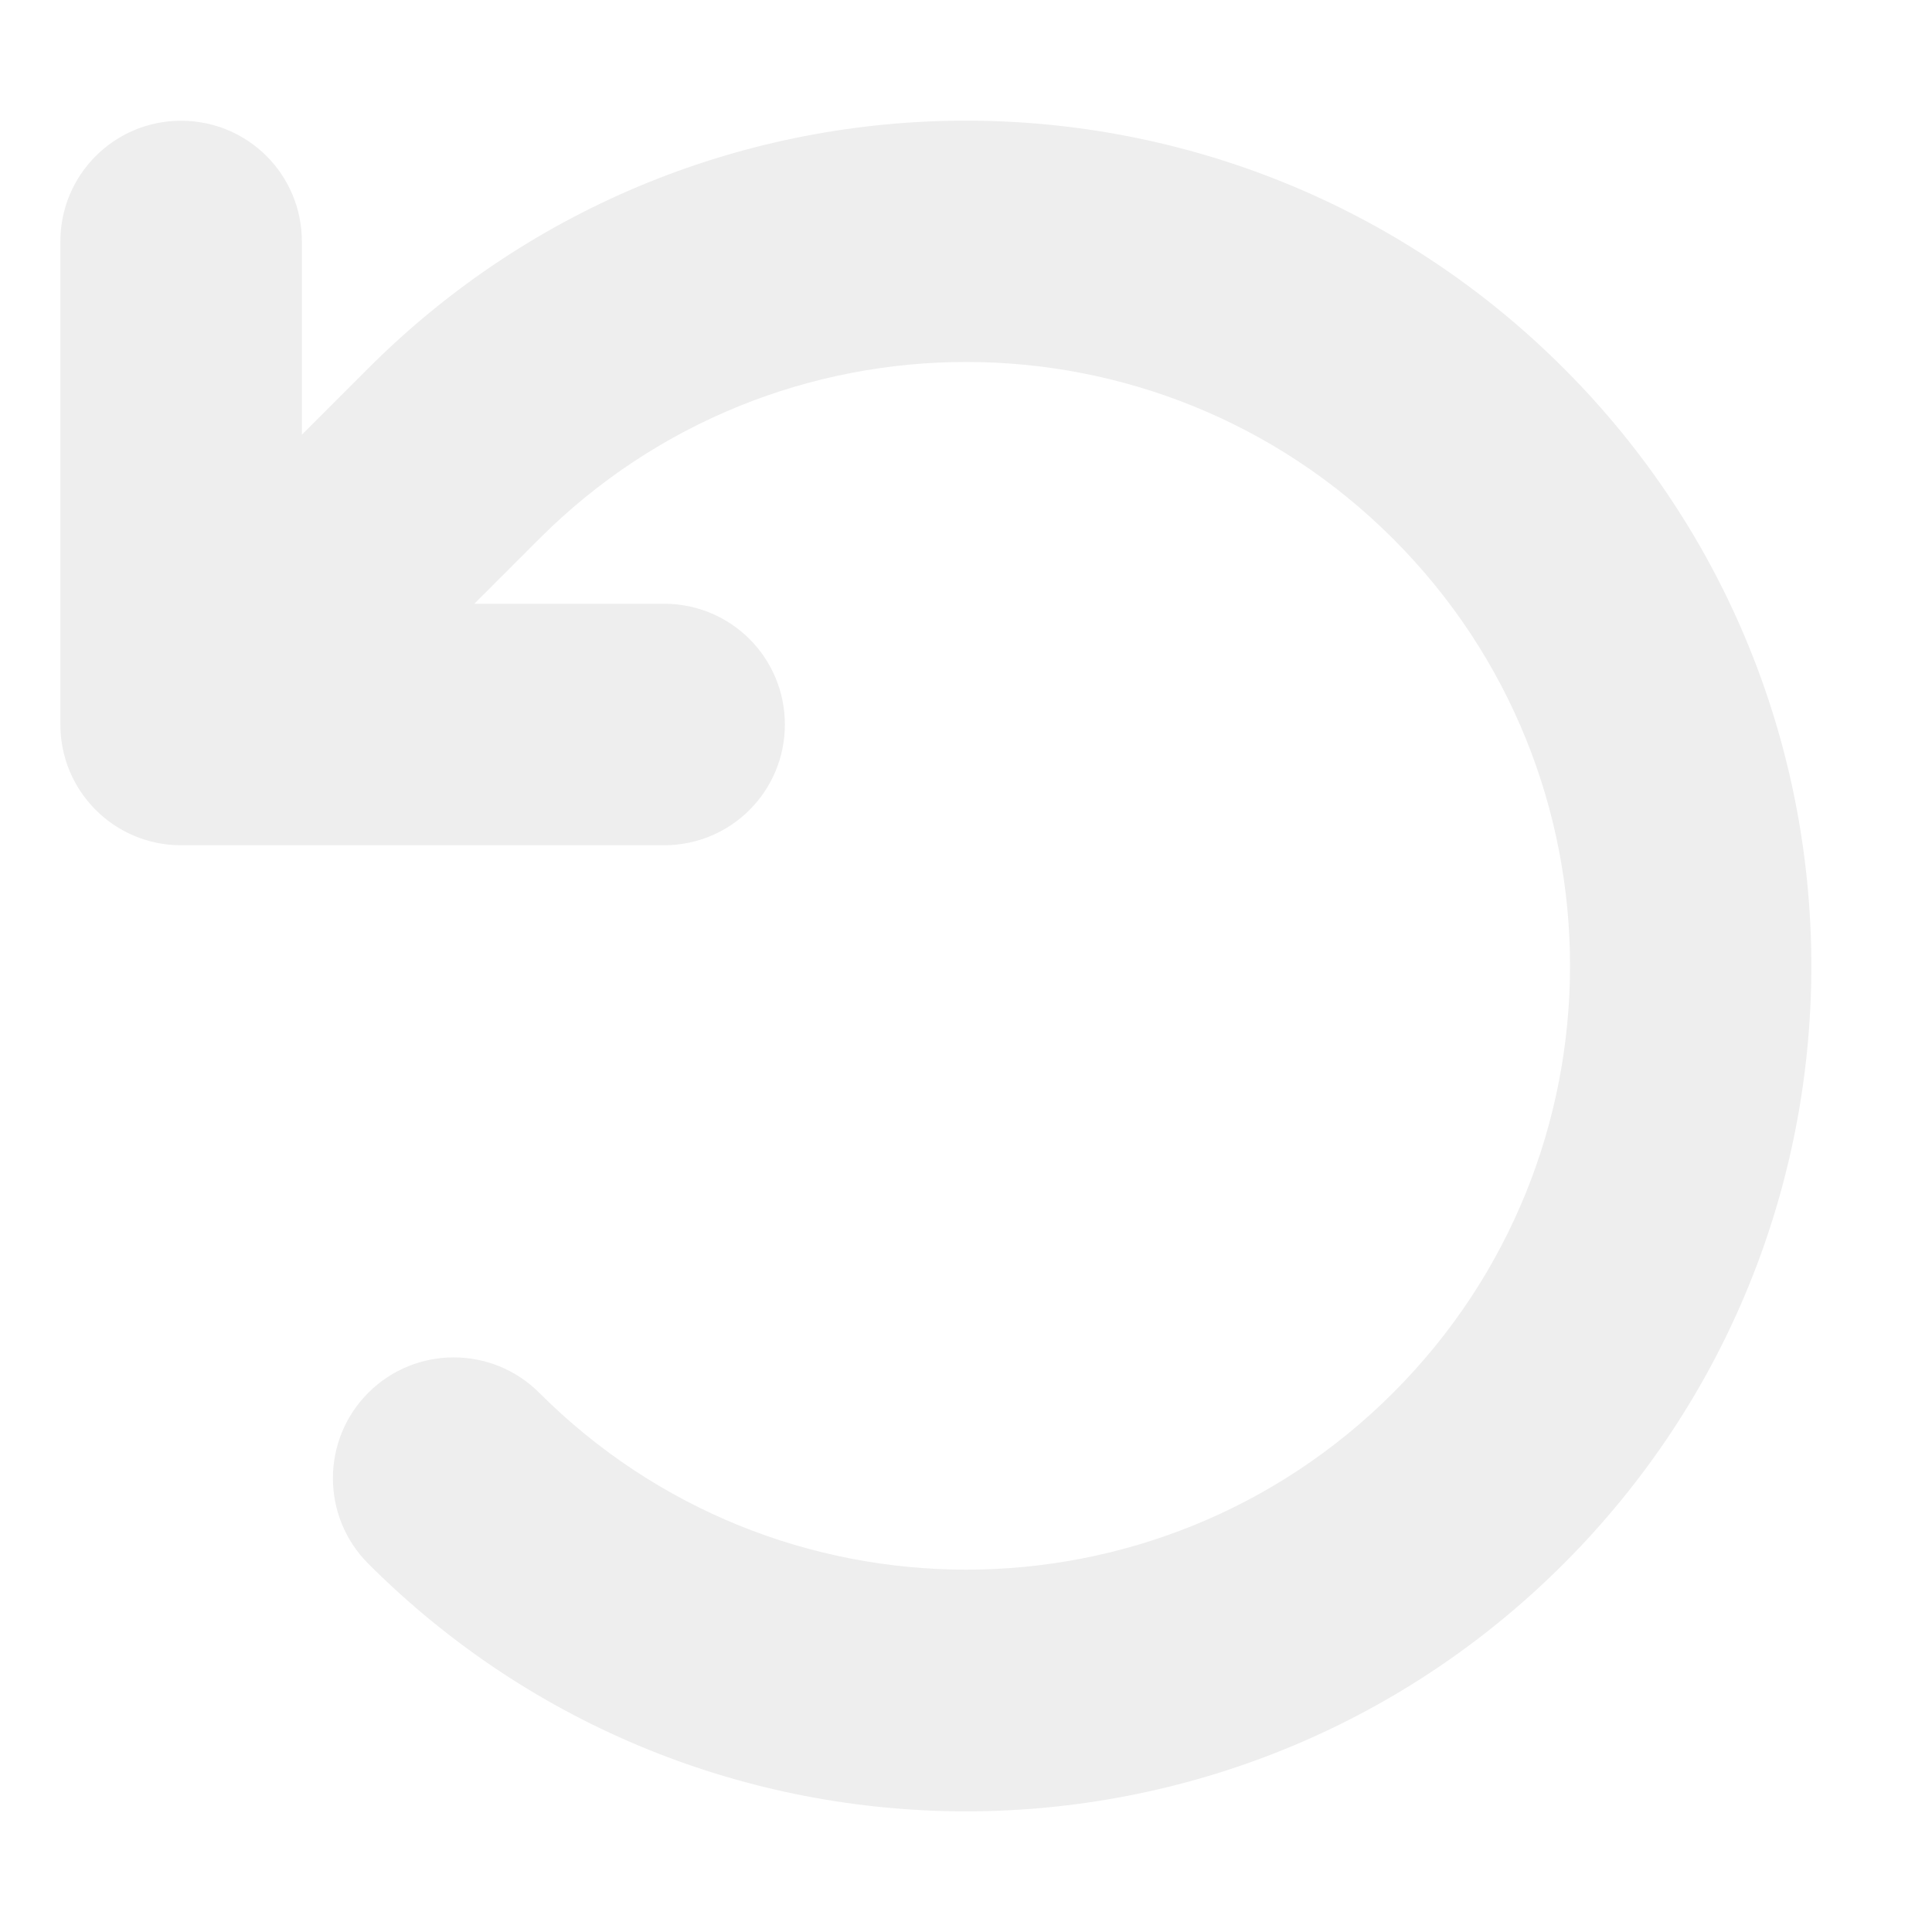
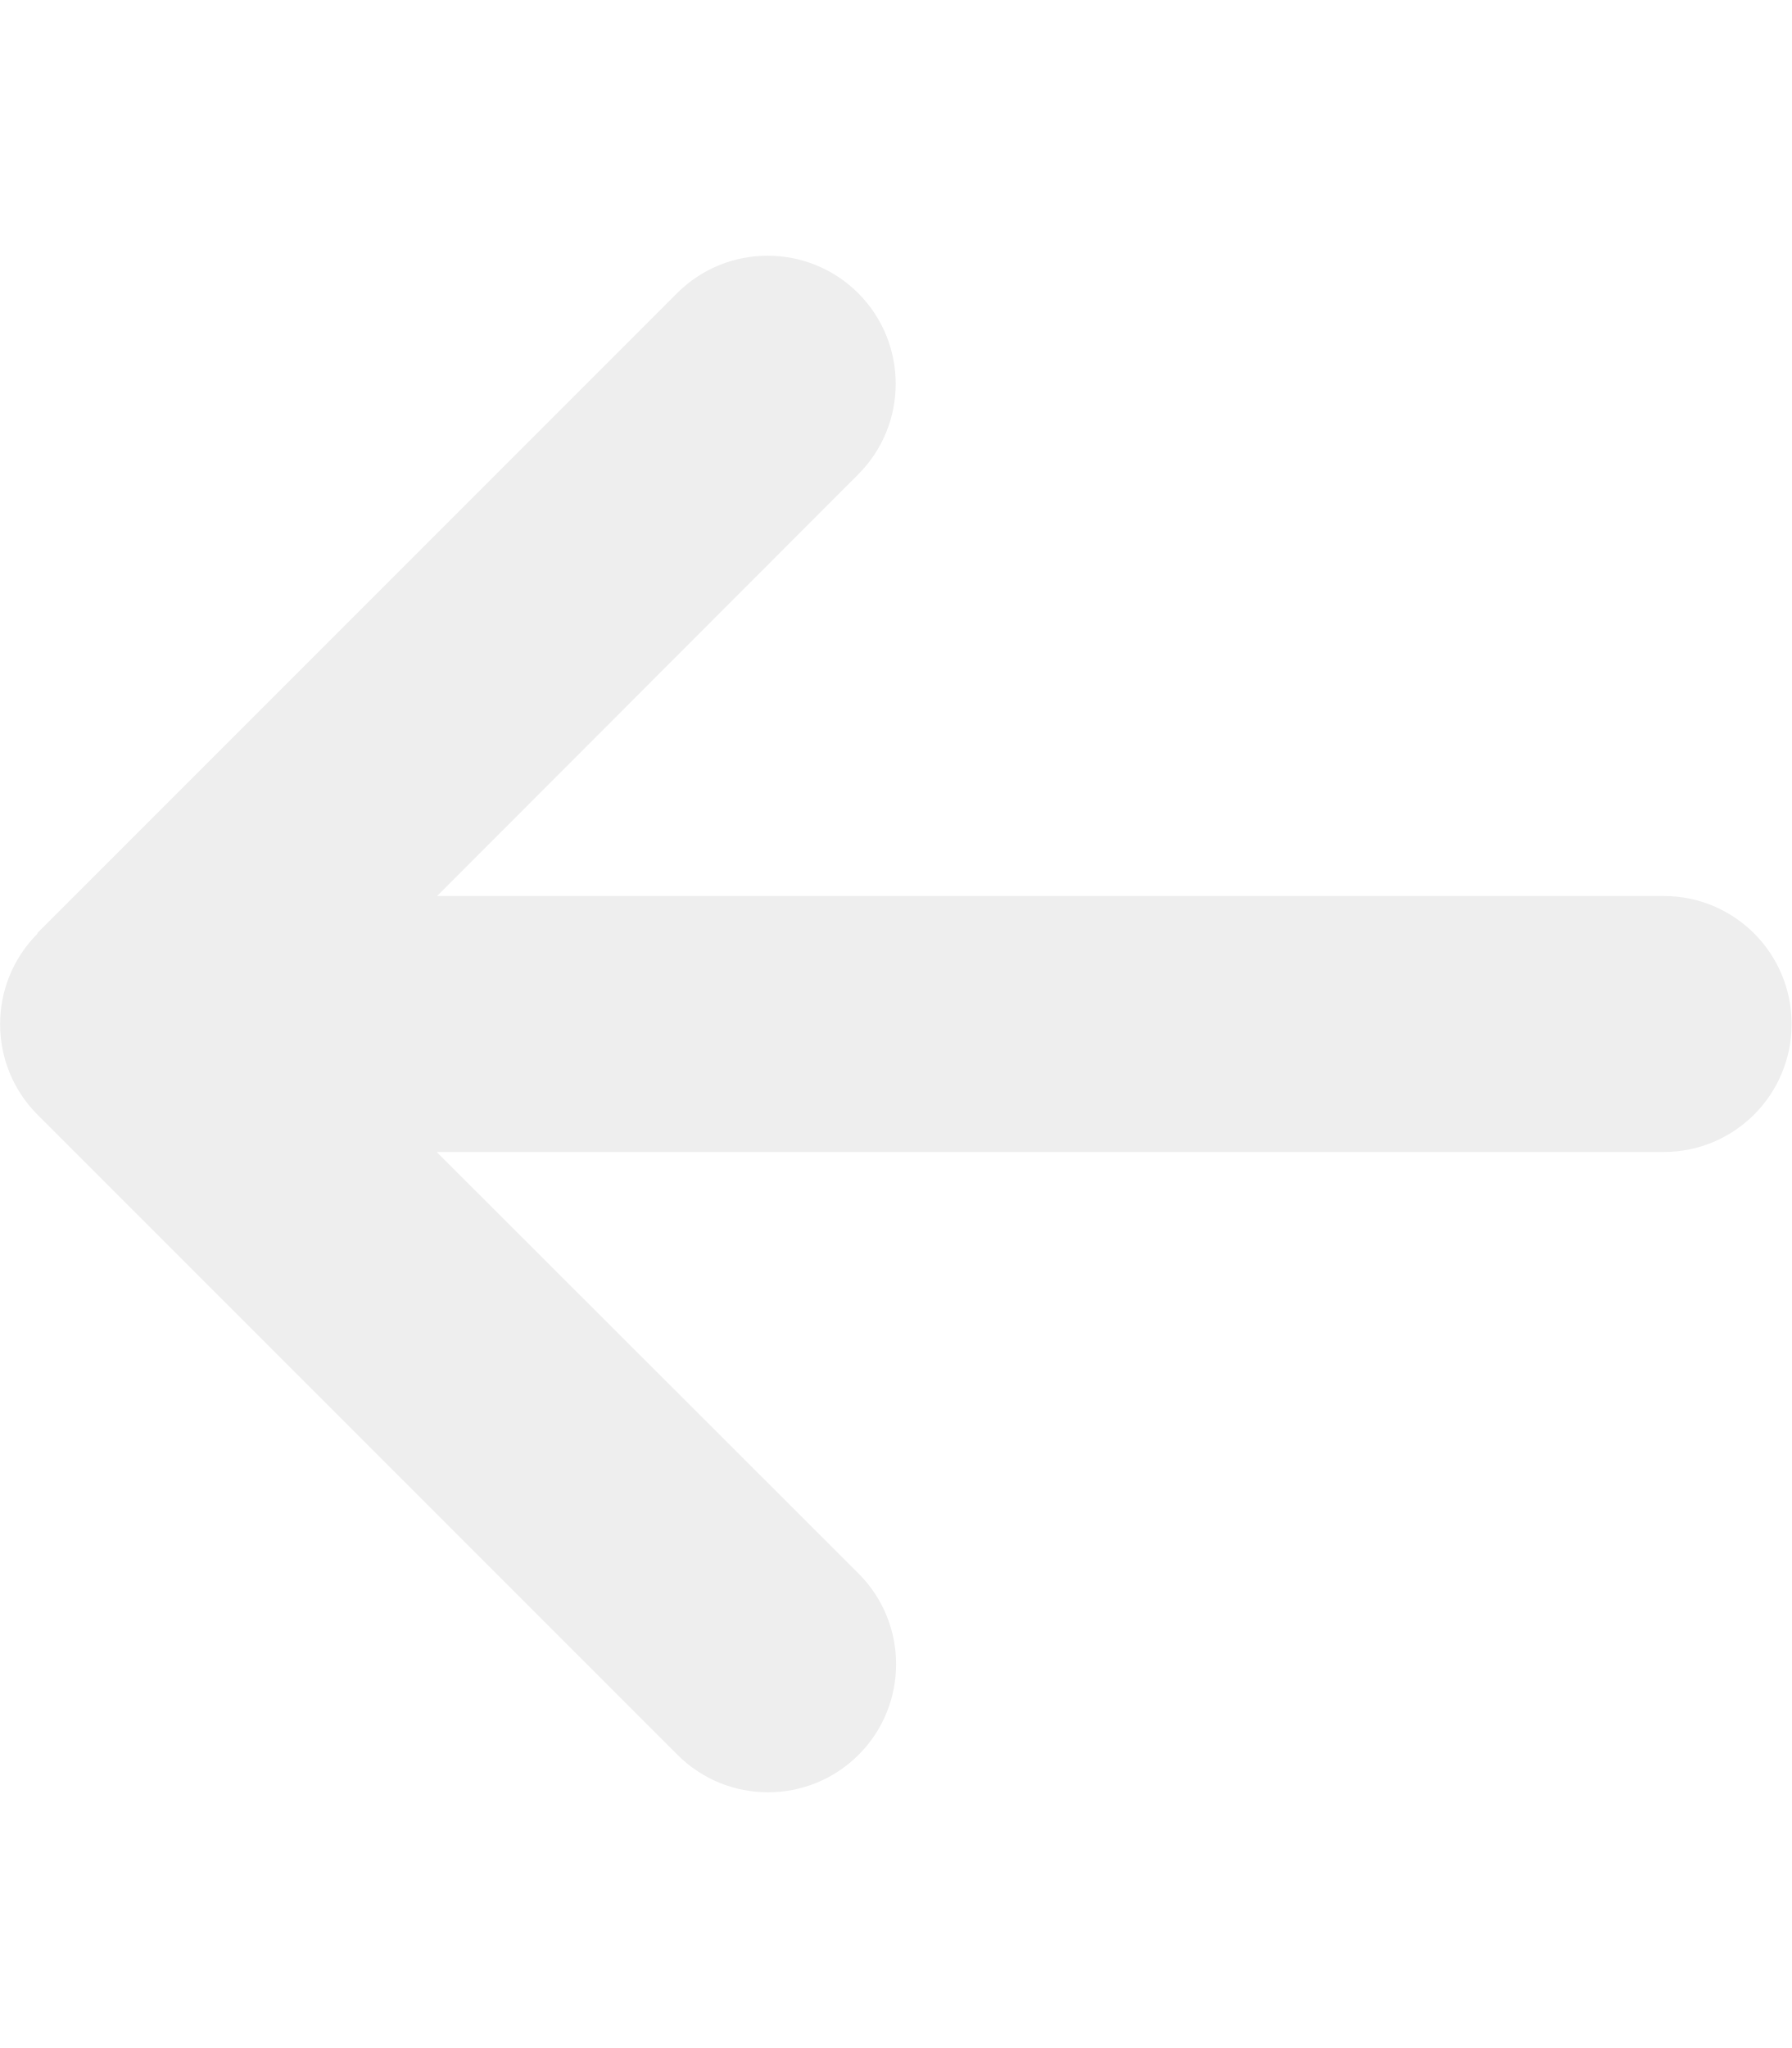
- <svg xmlns="http://www.w3.org/2000/svg" viewBox="0 0 512 512">
+ <svg xmlns="http://www.w3.org/2000/svg" height="1em" viewBox="0 0 448 512">
  <style>svg{fill:#eee}</style>
-   <path d="M125.7 160H176c17.7 0 32 14.3 32 32s-14.3 32-32 32H48c-17.7 0-32-14.3-32-32V64c0-17.7 14.3-32 32-32s32 14.3 32 32v51.2L97.6 97.6c87.5-87.5 229.3-87.5 316.8 0s87.5 229.3 0 316.8s-229.3 87.5-316.8 0c-12.5-12.5-12.5-32.8 0-45.3s32.8-12.5 45.3 0c62.5 62.5 163.8 62.5 226.3 0s62.5-163.8 0-226.3s-163.8-62.5-226.3 0L125.7 160z" />
+   <path d="M9.4 233.4c-12.5 12.5-12.5 32.8 0 45.3l160 160c12.5 12.5 32.8 12.5 45.3 0s12.5-32.8 0-45.3L109.2 288 416 288c17.7 0 32-14.3 32-32s-14.3-32-32-32l-306.7 0L214.6 118.6c12.5-12.5 12.5-32.8 0-45.3s-32.8-12.5-45.3 0l-160 160z" />
</svg>
